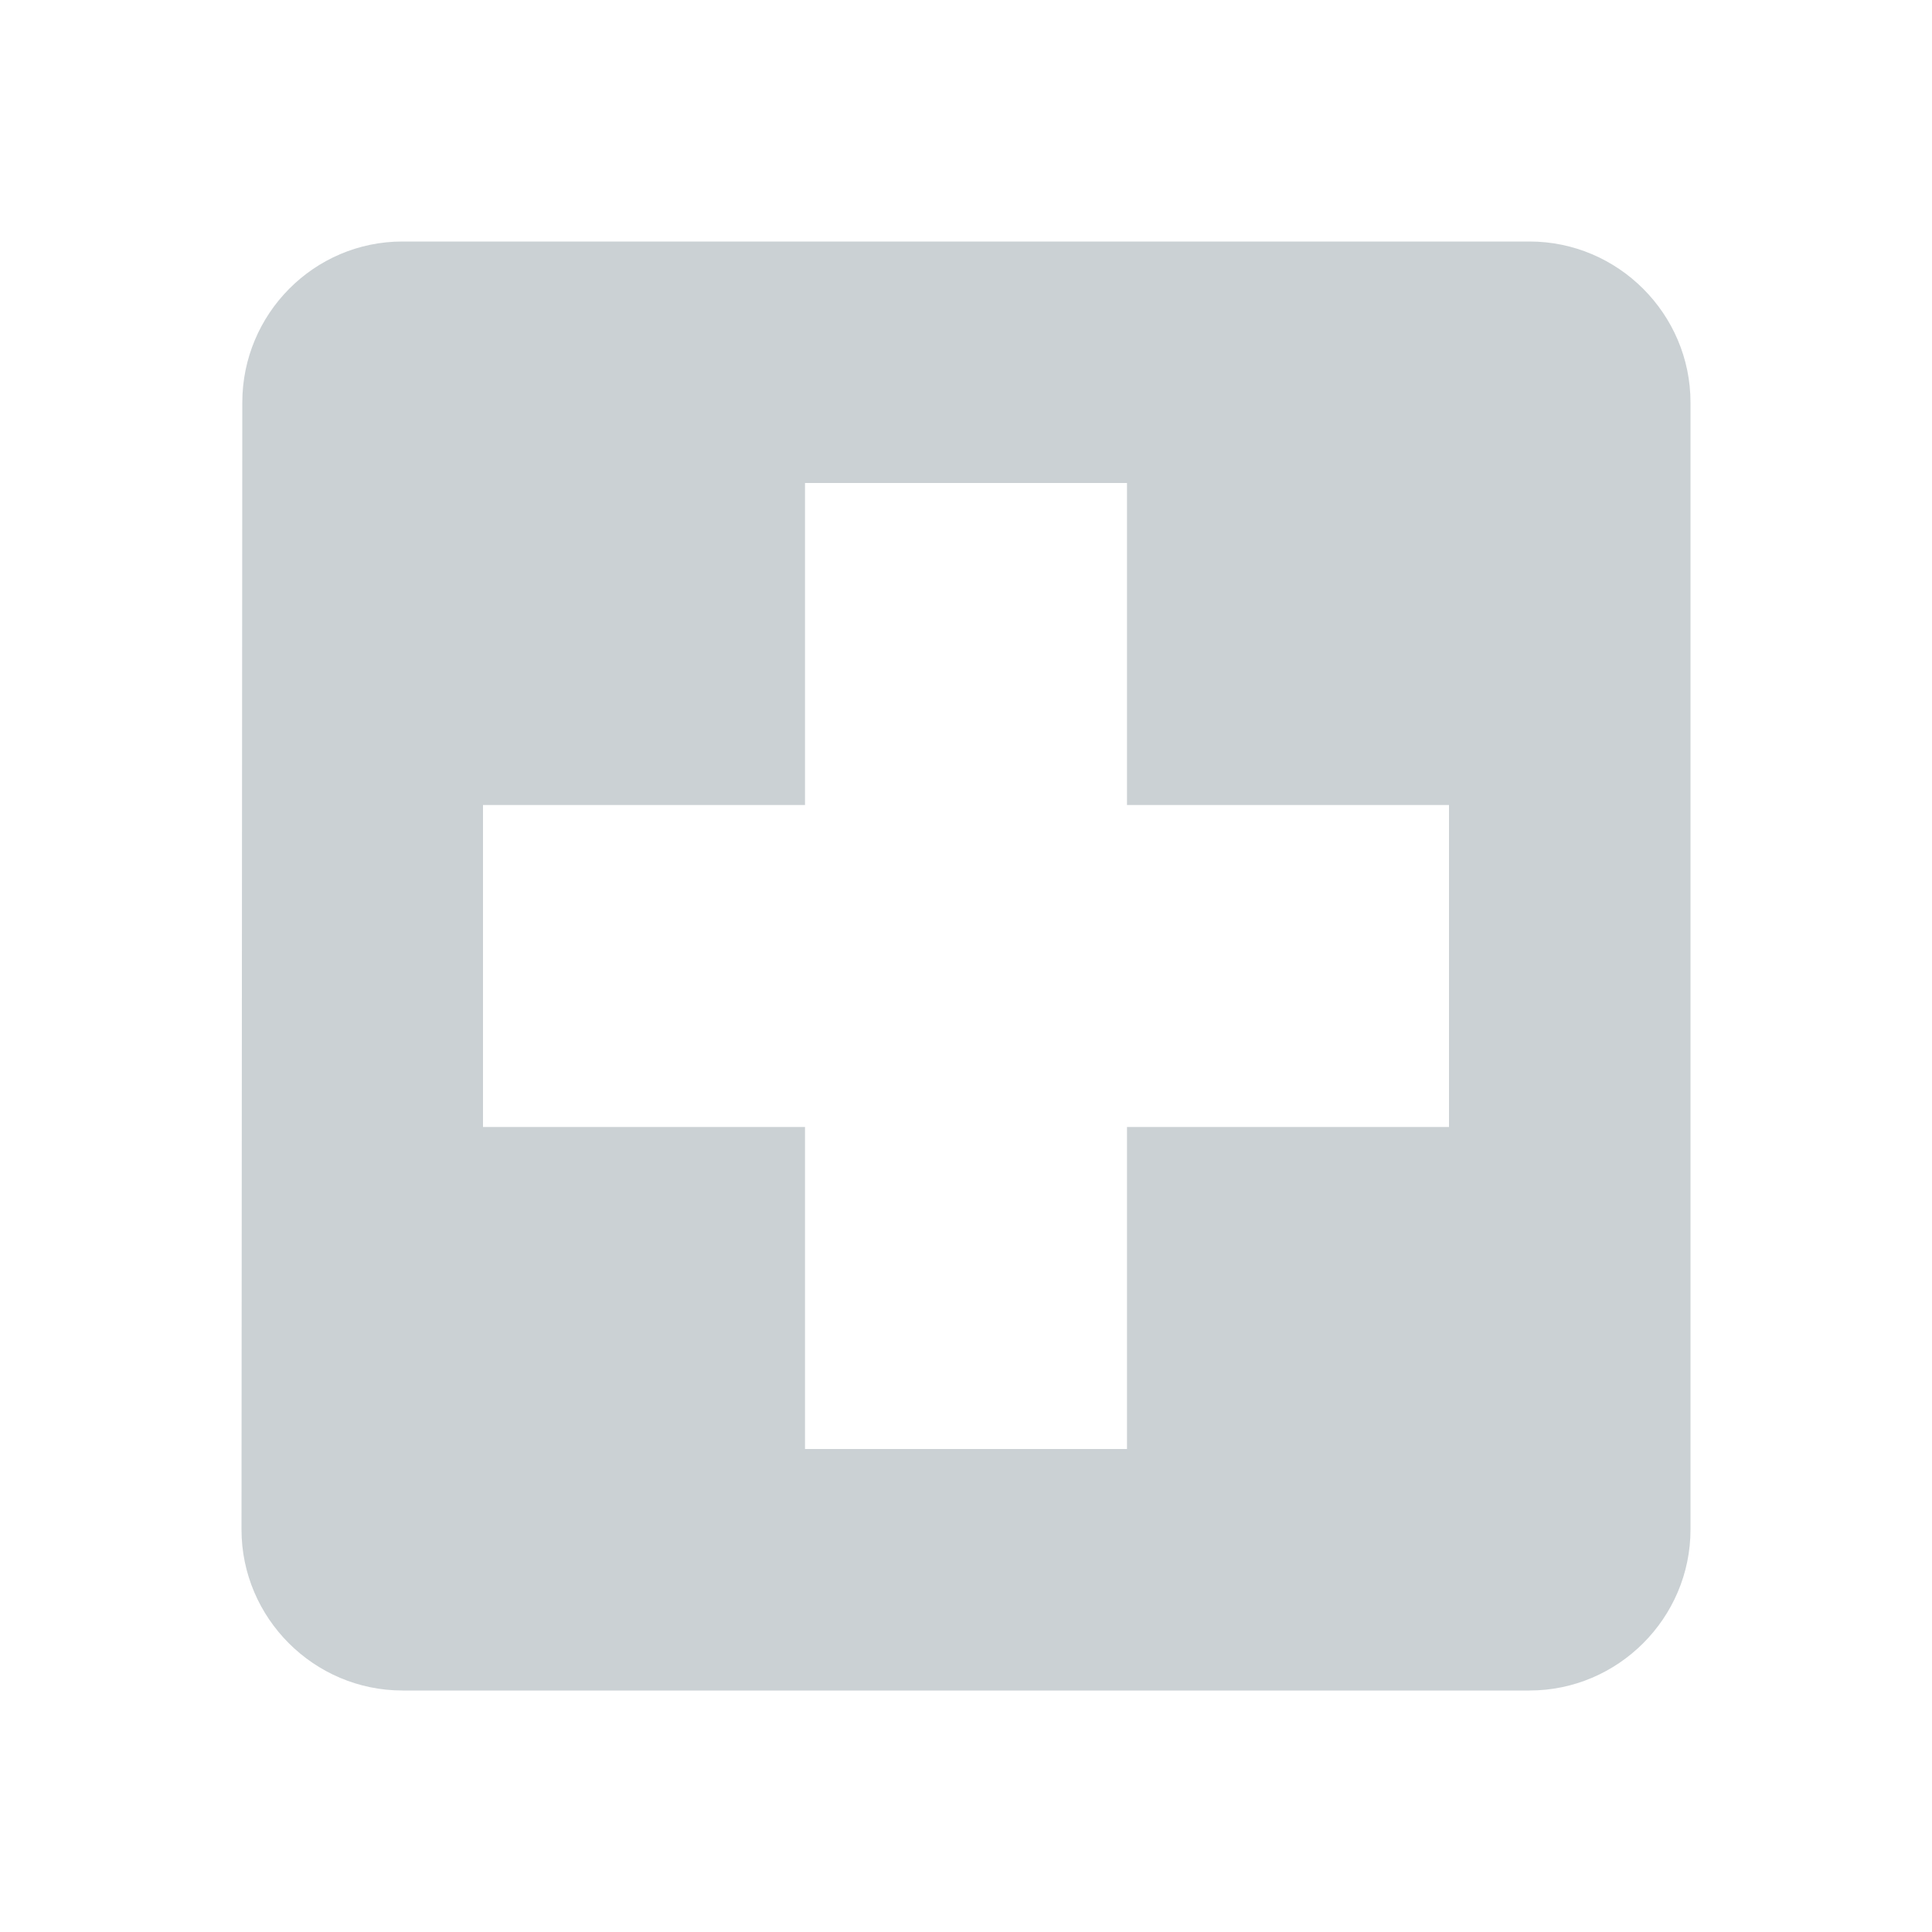
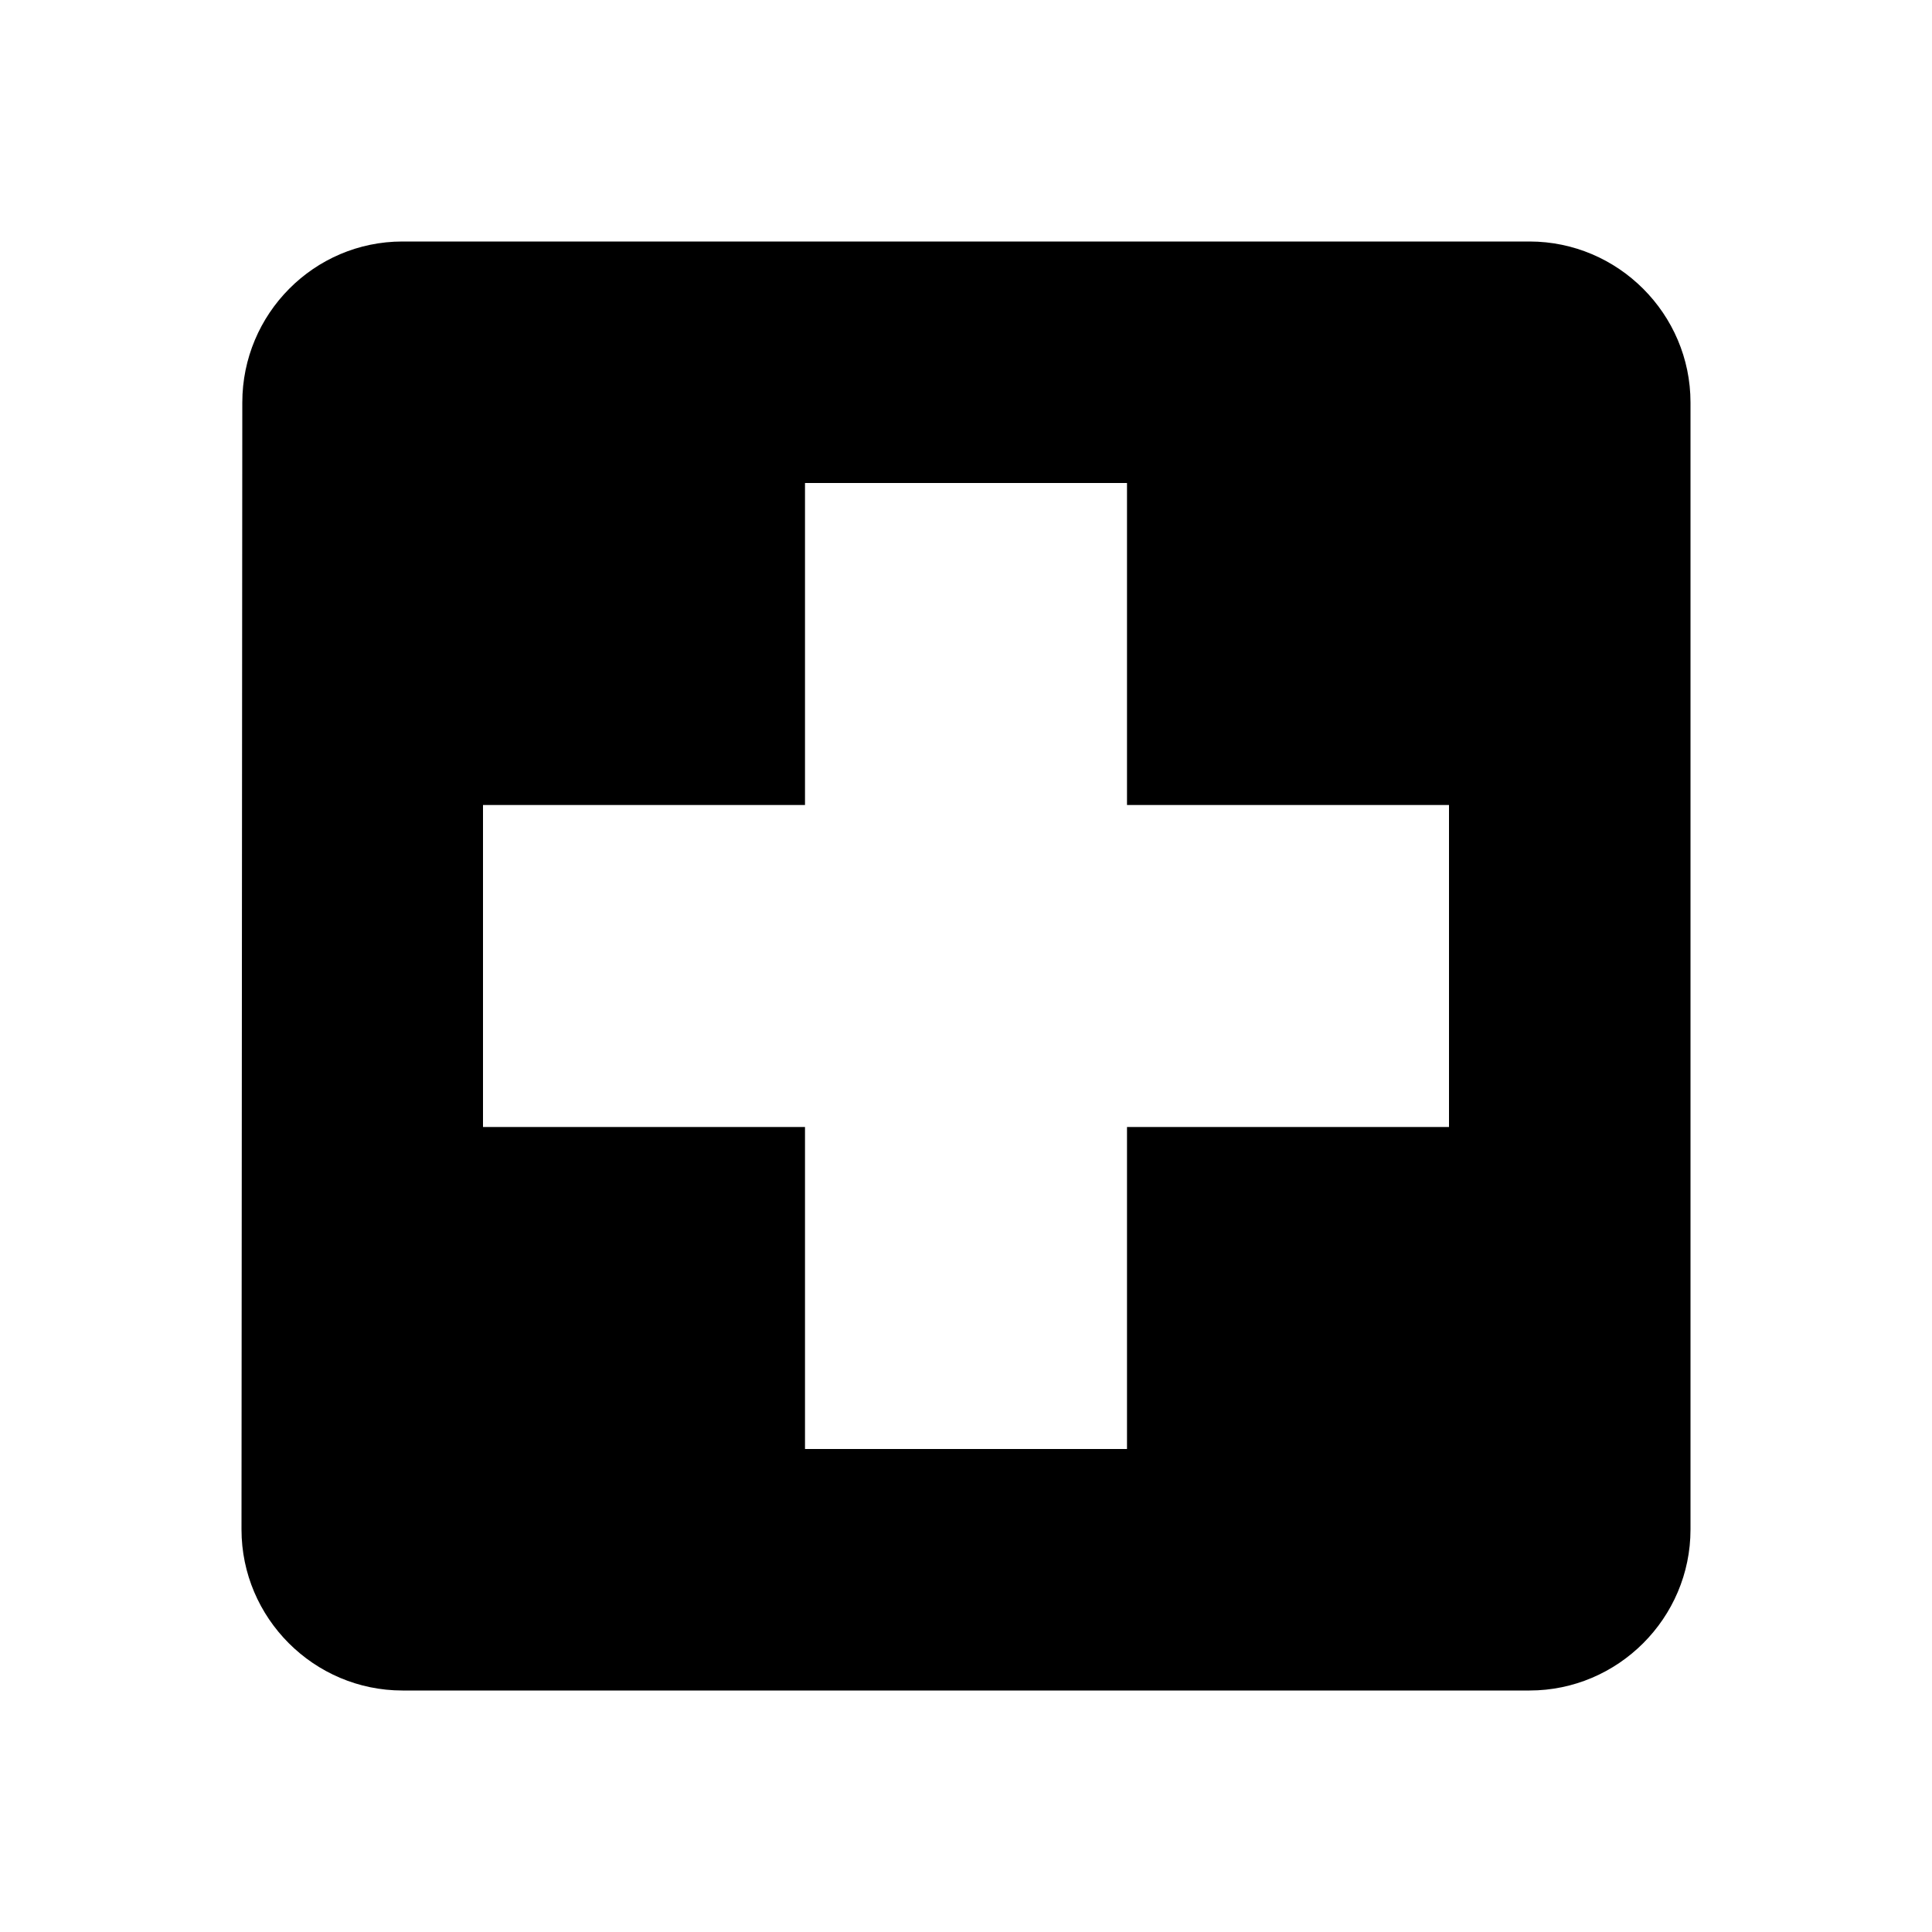
<svg xmlns="http://www.w3.org/2000/svg" width="24px" height="24px" viewBox="0 0 24 24" version="1.1">
  <defs />
  <g id="baseline-local_hospital-24px" stroke="none" stroke-width="1" fill="none" fill-rule="evenodd">
    <g>
-       <rect id="Rectangle" fill-opacity="0" fill="#D8D8D8" x="0" y="0" width="24" height="24" />
-       <path d="M19,3 L5,3 C3.9,3 3.01,3.9 3.01,5 L3,19 C3,20.1 3.9,21 5,21 L19,21 C20.1,21 21,20.1 21,19 L21,5 C21,3.9 20.1,3 19,3 Z M18,14 L14,14 L14,18 L10,18 L10,14 L6,14 L6,10 L10,10 L10,6 L14,6 L14,10 L18,10 L18,14 Z" id="Shape" fill="#CBD1D4" fill-rule="nonzero" />
+       <rect id="Rectangle" fill-opacity="0" fill="currentColor" x="0" y="0" width="24" height="24" />
+       <path d="M19,3 L5,3 C3.9,3 3.01,3.9 3.01,5 L3,19 C3,20.1 3.9,21 5,21 L19,21 C20.1,21 21,20.1 21,19 L21,5 C21,3.9 20.1,3 19,3 Z M18,14 L14,14 L14,18 L10,18 L10,14 L6,14 L6,10 L10,10 L10,6 L14,6 L14,10 L18,10 L18,14 Z" id="Shape" fill="currentColor" fill-rule="nonzero" />
    </g>
  </g>
</svg>
